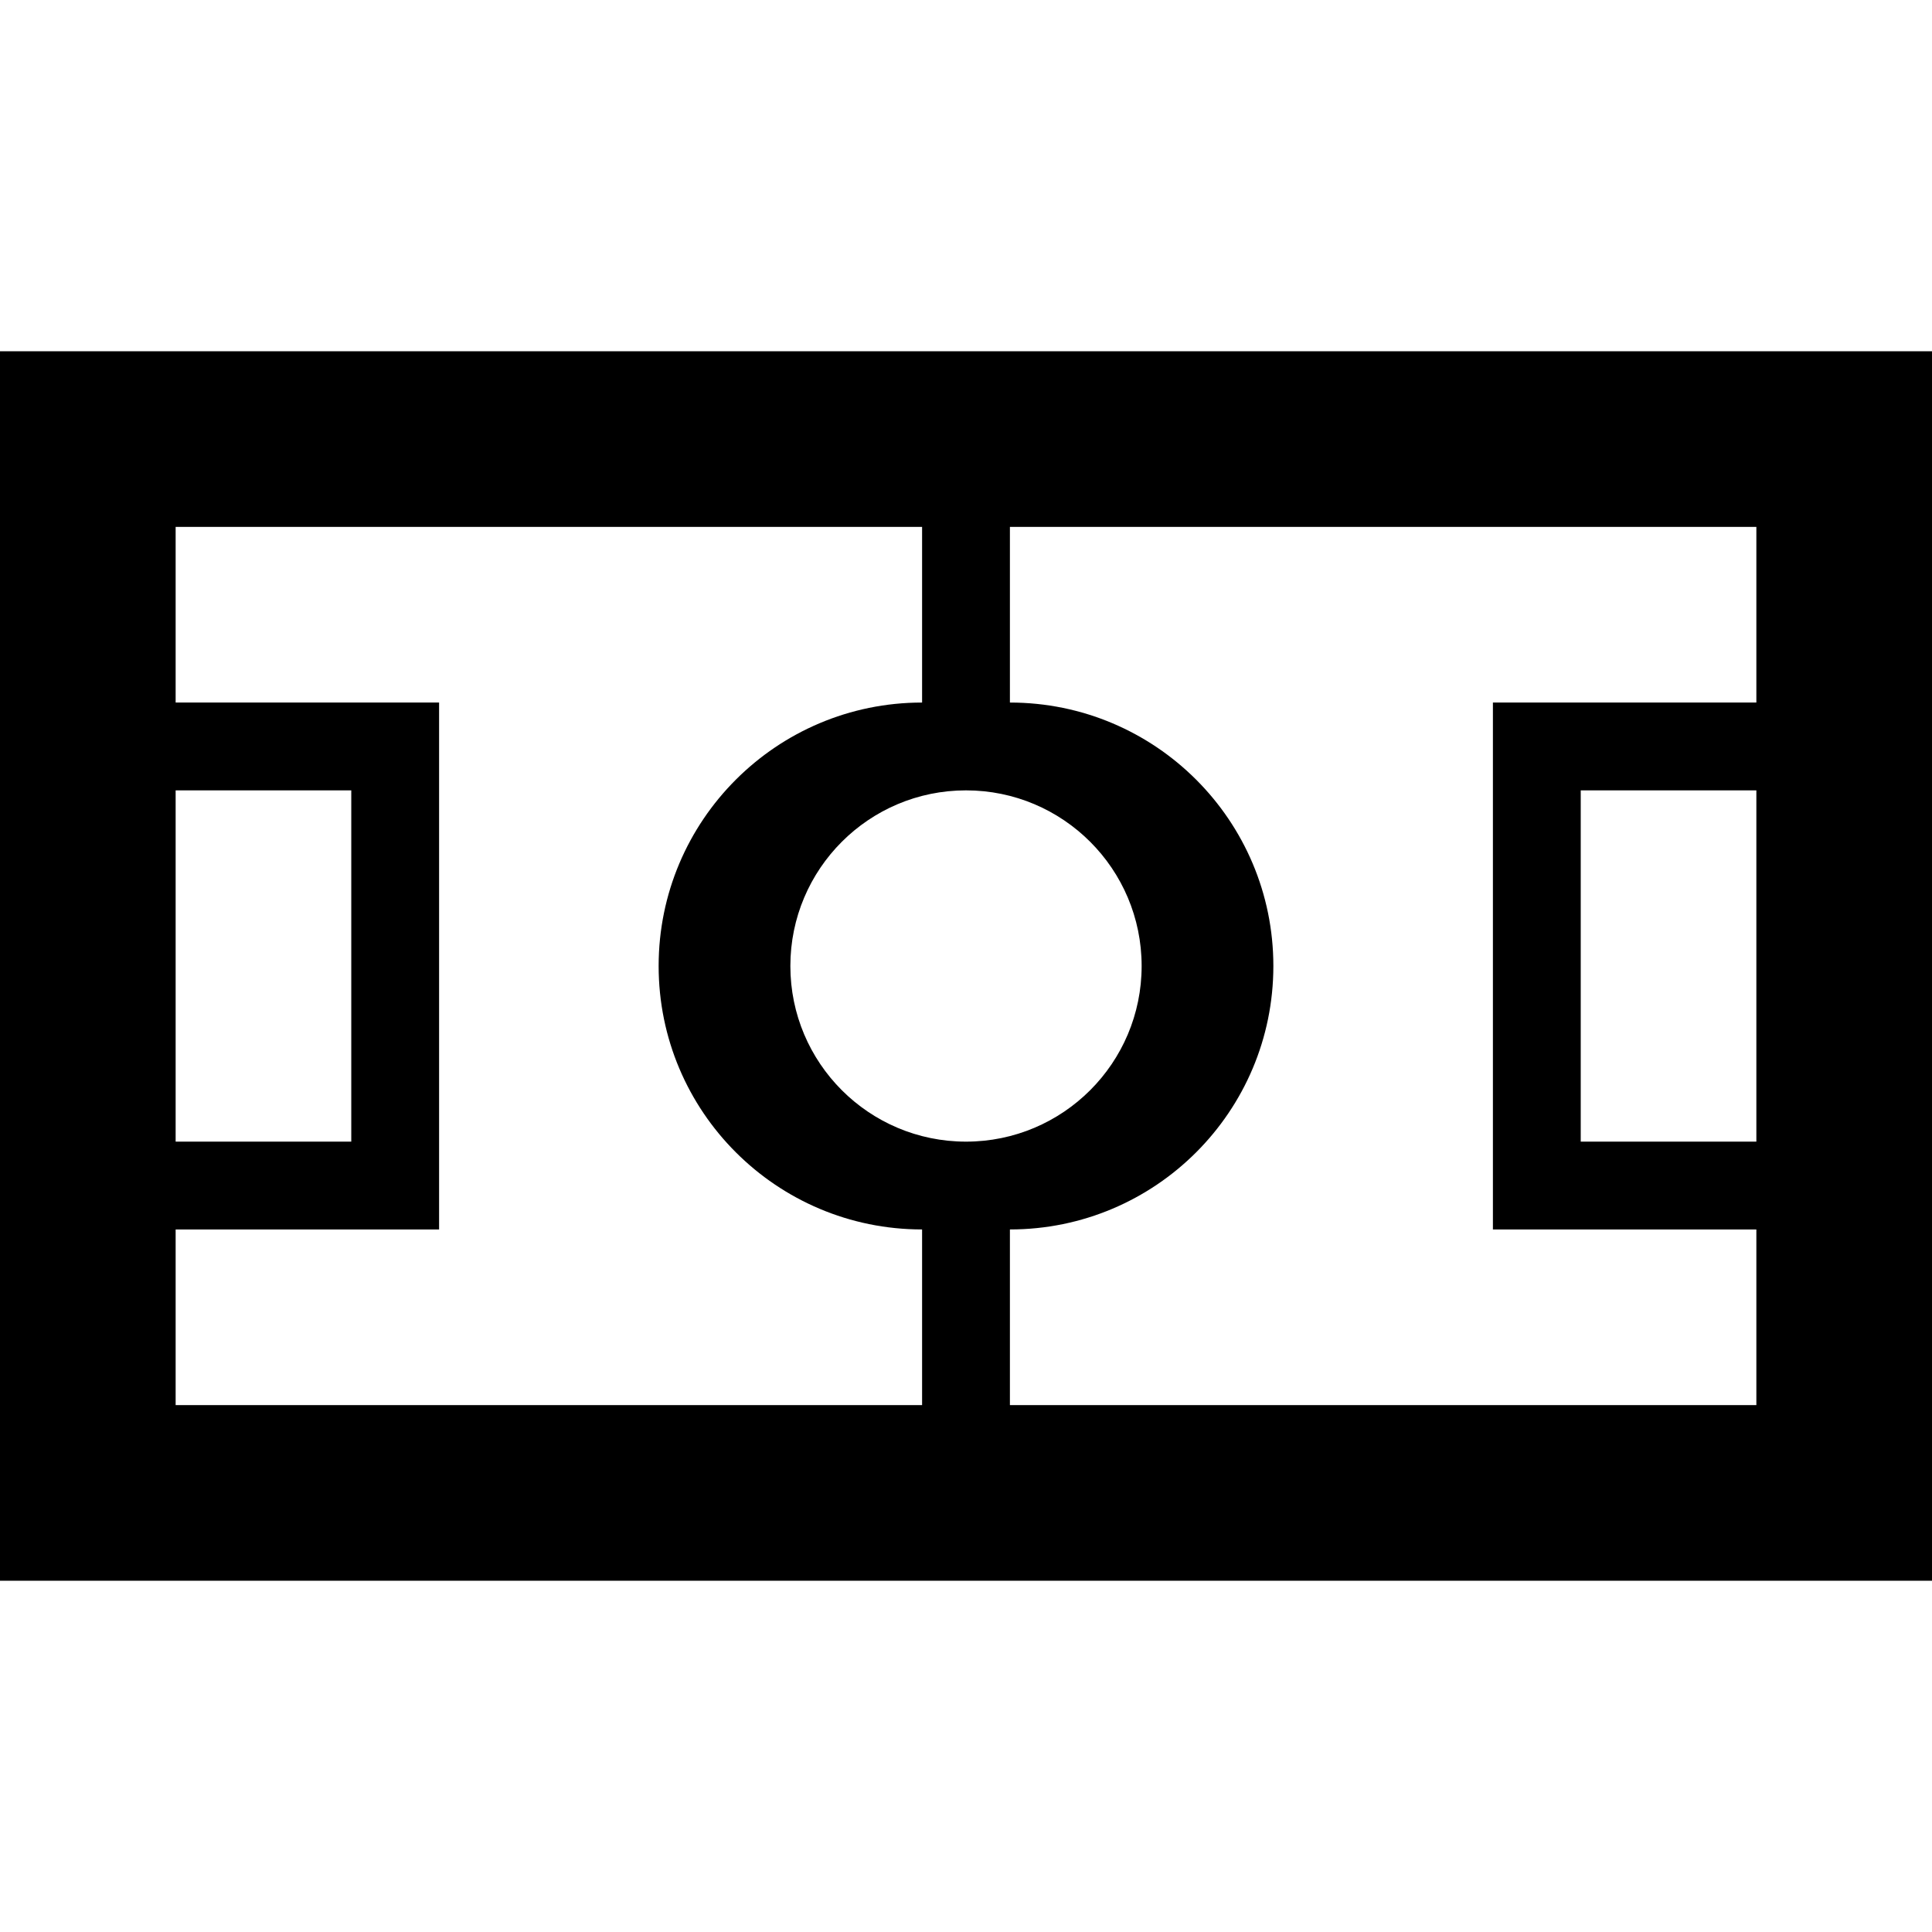
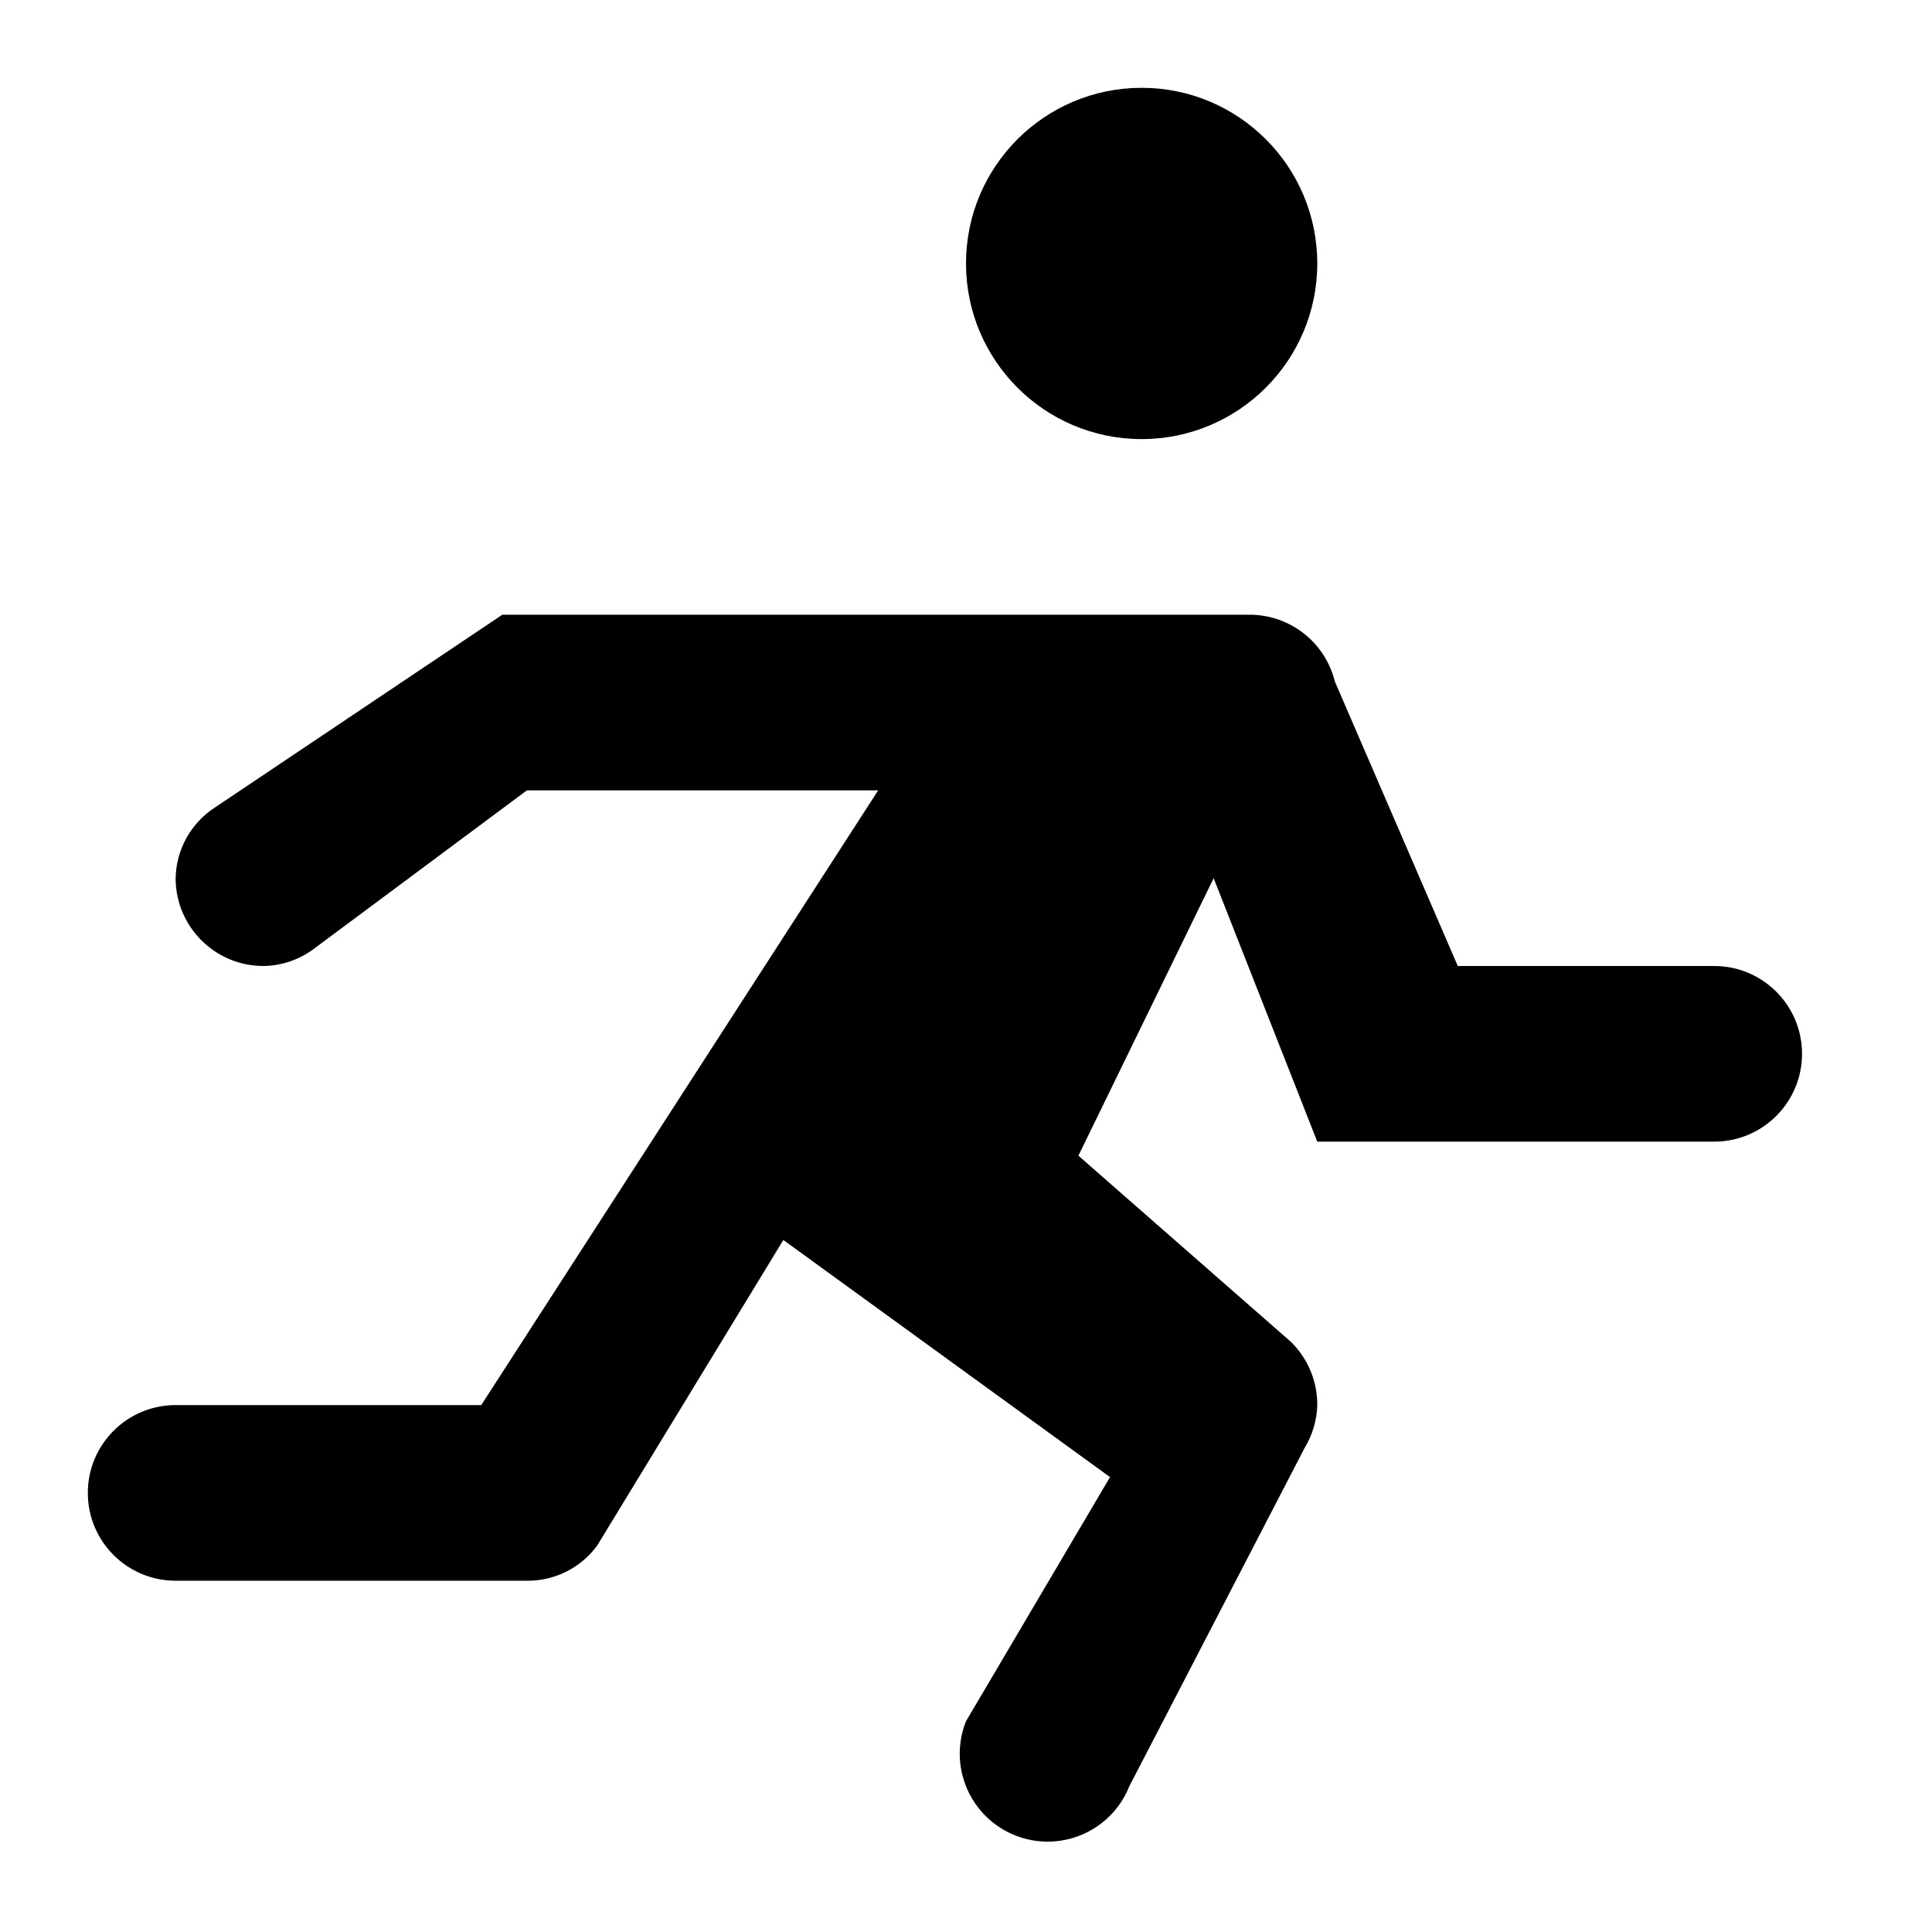
<svg xmlns="http://www.w3.org/2000/svg" id="Layer_1" data-name="Layer 1" width="11" height="11" viewBox="0 0 11 11">
-   <path d="M0,2V9H11V2H0ZM1,4.5H2v2H1v-2ZM1,7H2.5V4H1V3H5.25V4A1.5,1.5,0,0,0,5.25,7V8H1V7ZM5.5,4.5a1,1,0,1,1-1,1A1,1,0,0,1,5.5,4.5Zm4.5,2H9v-2h1v2ZM10,4H8.5V7H10V8H5.75V7A1.5,1.5,0,0,0,5.75,4V3H10V4Z" />
+   <path d="M10.26,6a0.5,0.5,0,0,1-.5.5l-2.26,0L6.91,5,6.14,6.58,7.35,7.64h0A0.5,0.5,0,0,1,7.5,8a0.49,0.49,0,0,1-.07.24h0l-1,1.93h0a0.5,0.5,0,1,1-.93-0.37h0v0L6.32,8.41,4.46,7.06,3.4,8.8h0A0.49,0.49,0,0,1,3,9H1A0.5,0.5,0,0,1,1,8H2.74L5,4.5H3l-1.21.9h0a0.49,0.49,0,0,1-.29.1A0.5,0.5,0,0,1,1,5a0.49,0.49,0,0,1,.22-0.4h0L2.86,3.5H7.12a0.5,0.5,0,0,1,.48.38L8.3,5.5H9.76A0.5,0.5,0,0,1,10.26,6ZM6.5,2.5a1,1,0,1,0-1-1A1,1,0,0,0,6.5,2.5Z" />
</svg>
